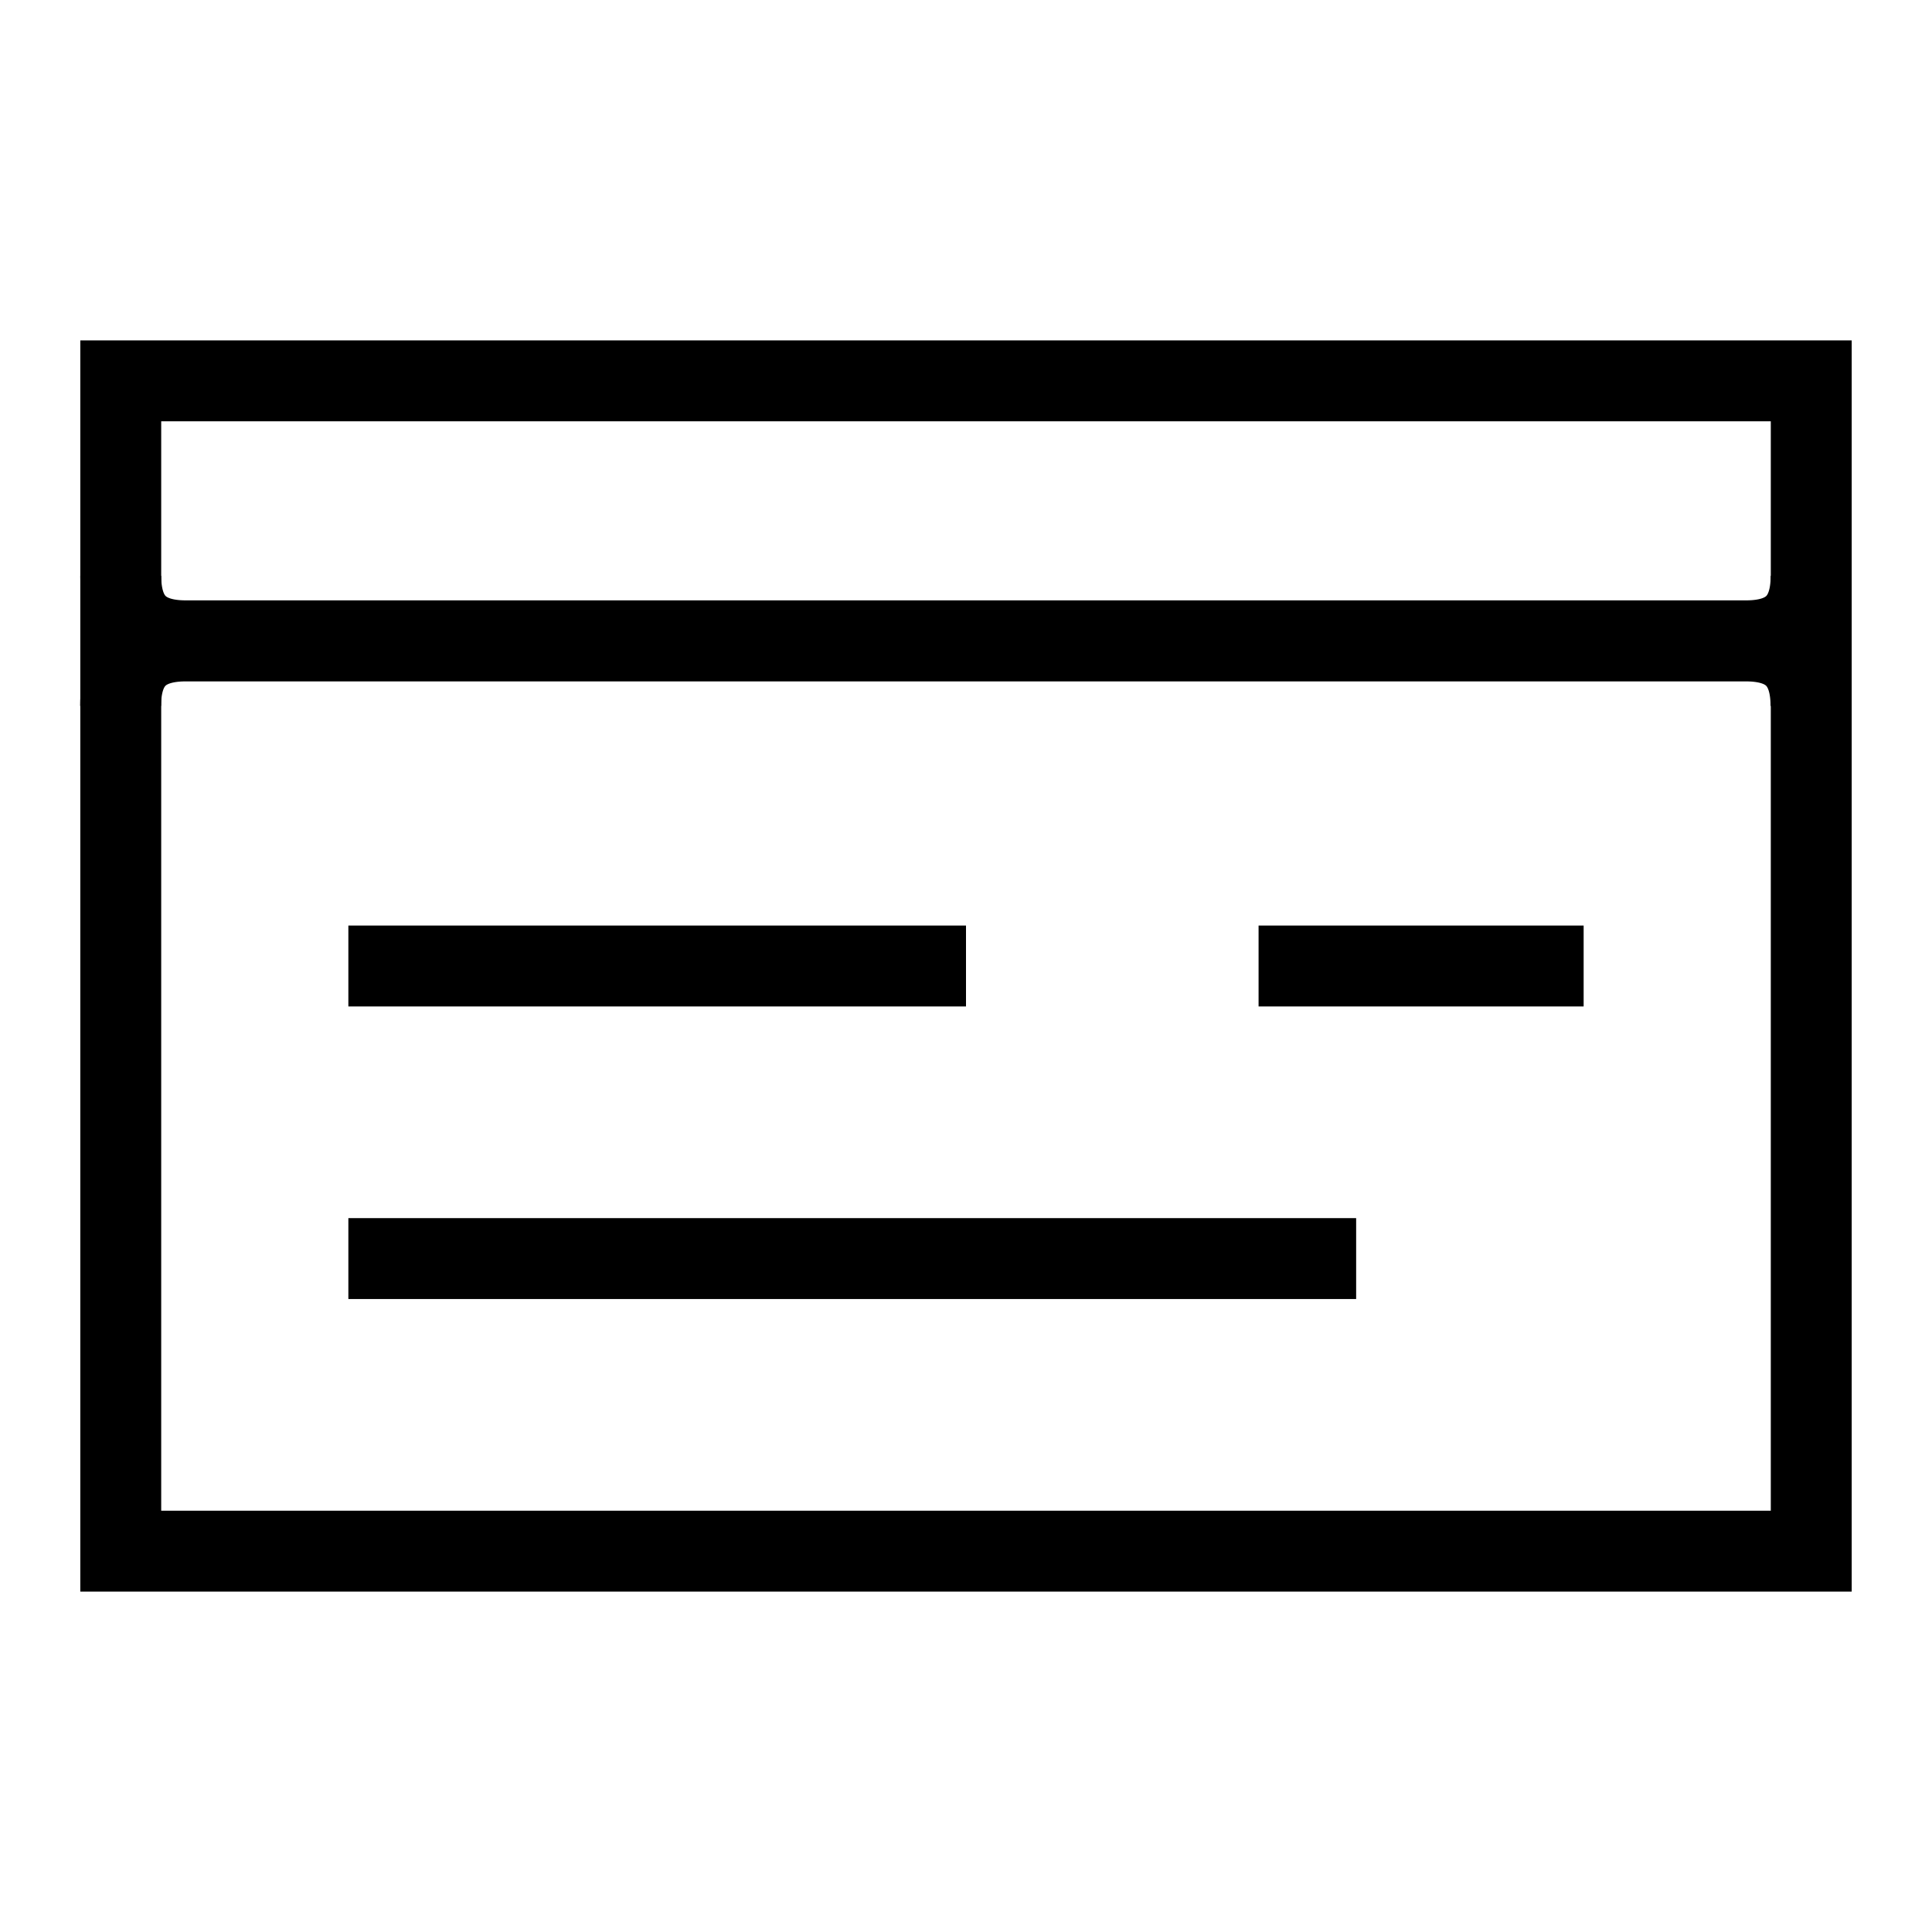
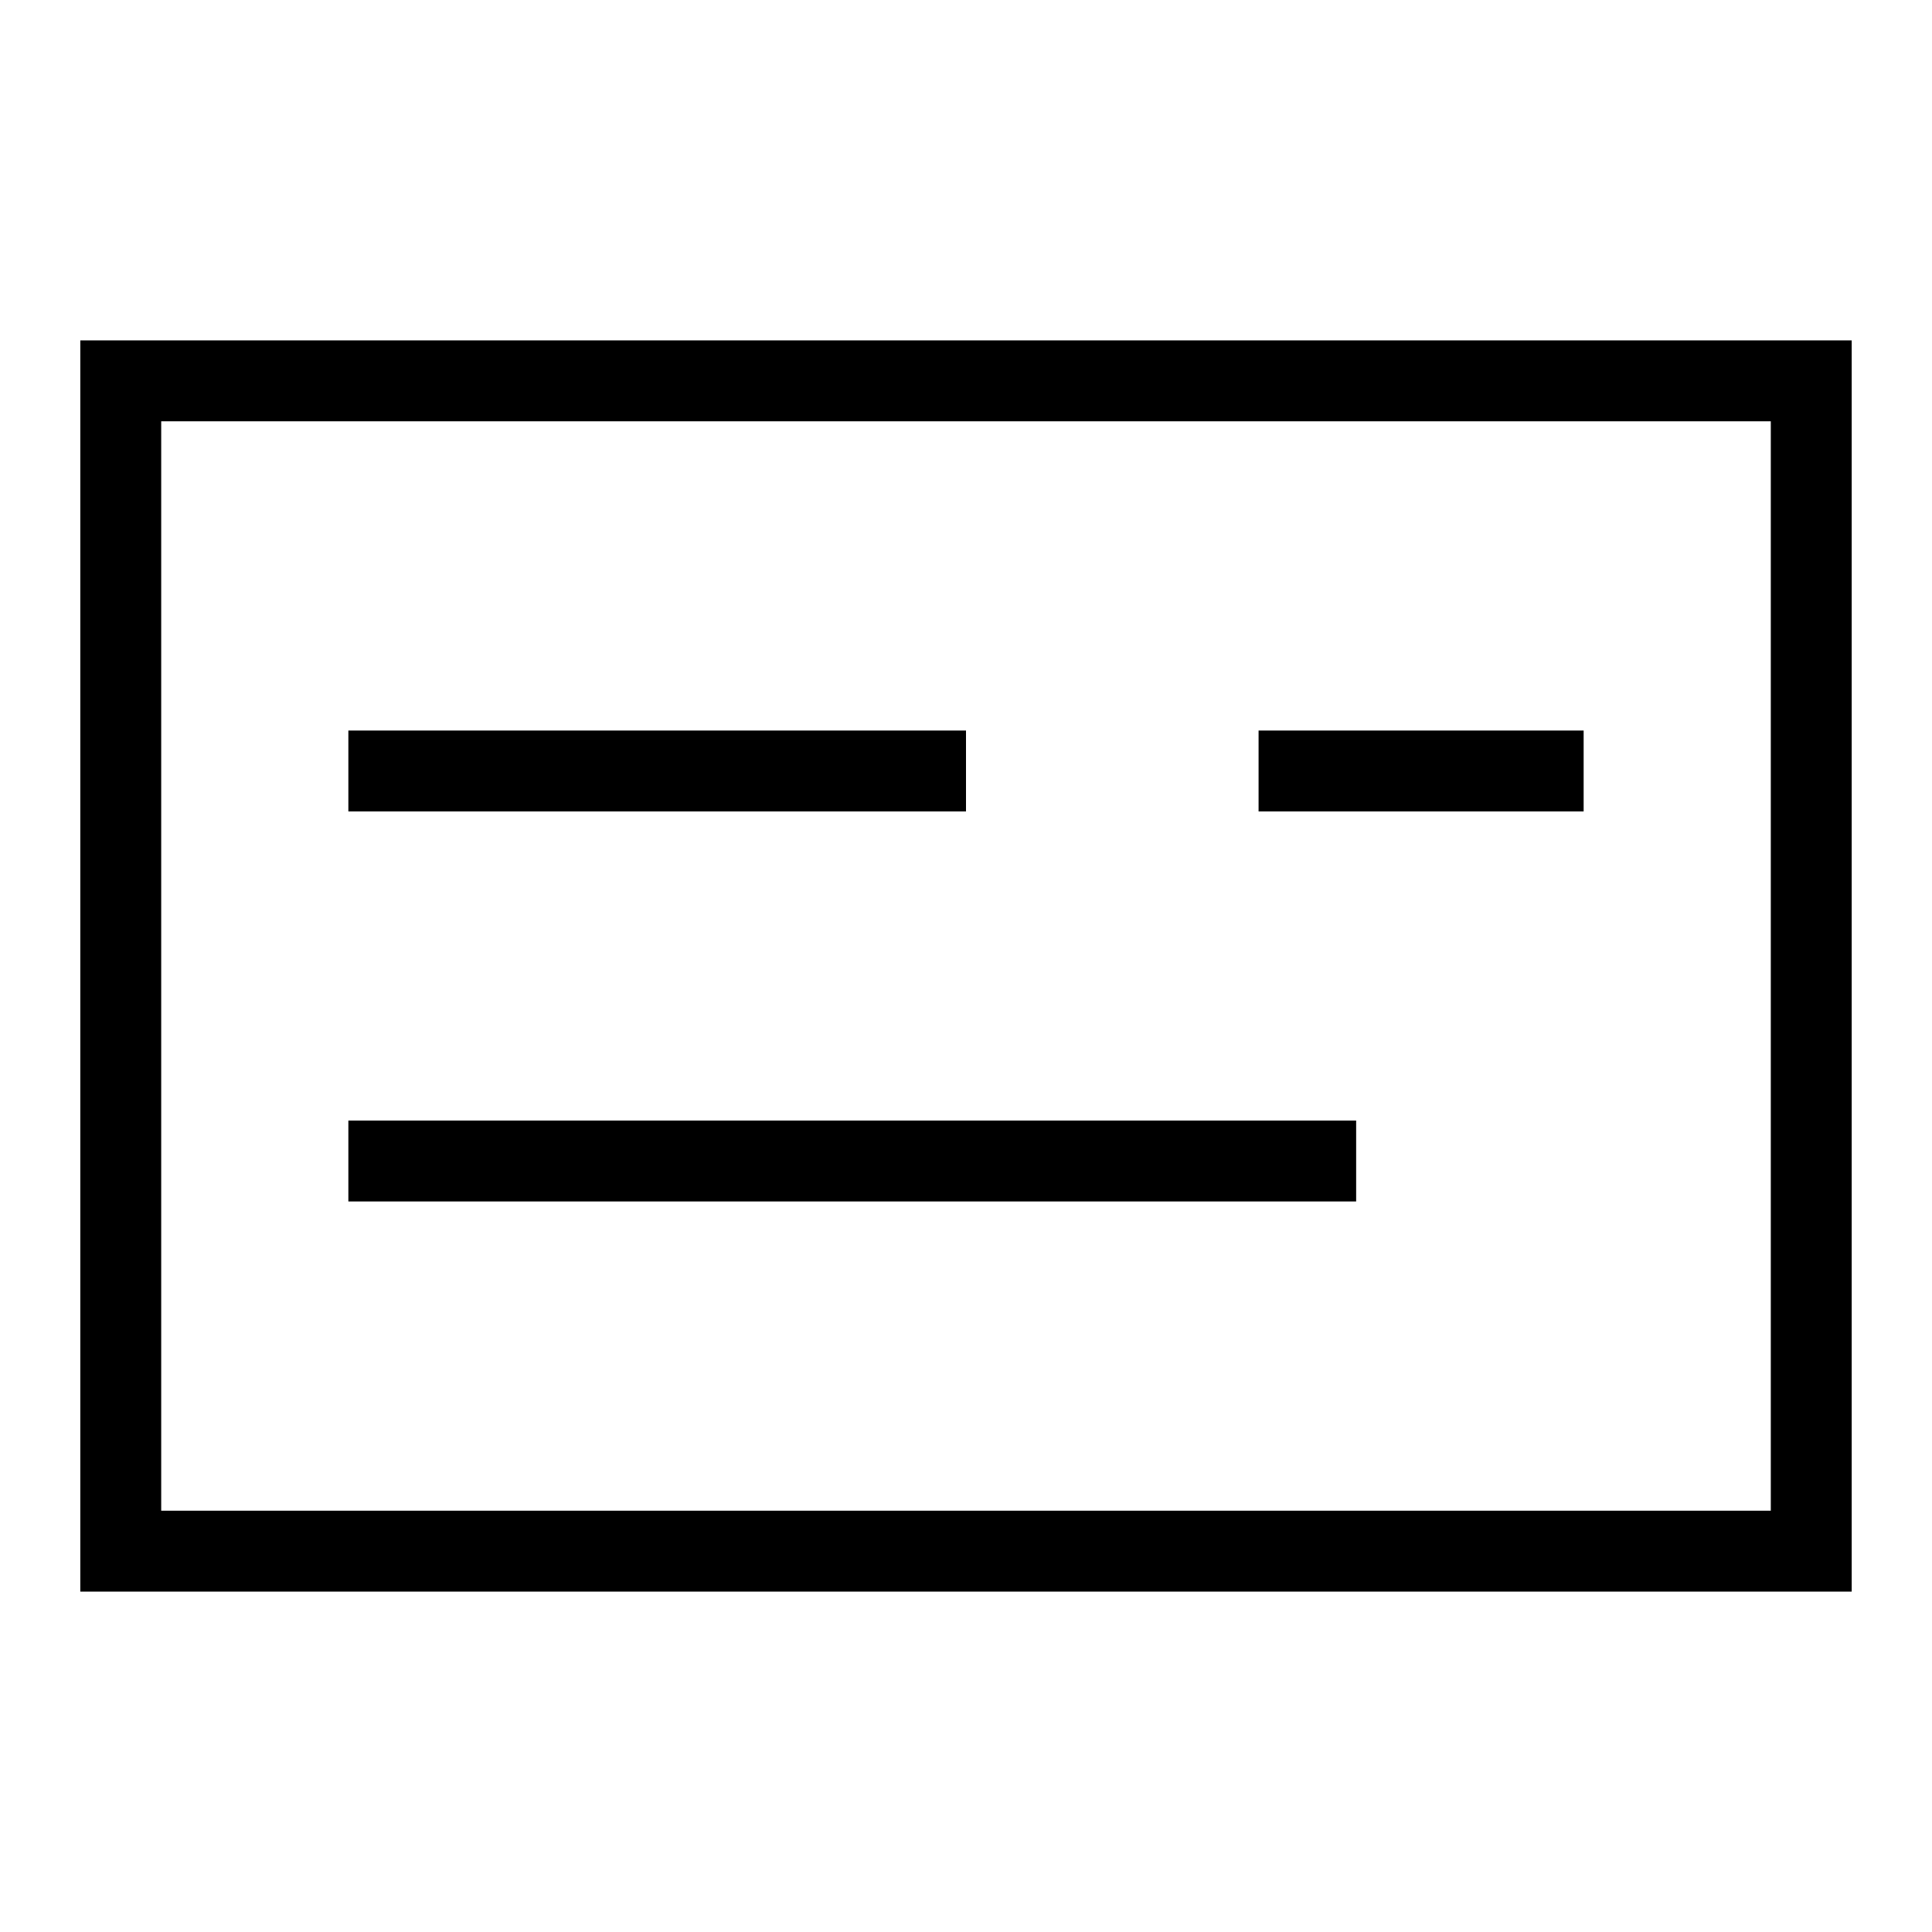
<svg xmlns="http://www.w3.org/2000/svg" width="16" height="16" stroke-width="0.67" viewBox="0 0 16 16">
  <g fill="none" stroke="currentColor" stroke-width="0.67">
    <path d="M1 3.154h14v9.692h-14Z" />
-     <path d="M1 4.769q0 .538.538.538h12.923q.538 0 .538-.538m-14 1.077q0-.538.538-.538h12.923q.538 0 .538.538" />
-     <path d="M2.885 8h5.115m2.423 0h2.692M2.885 10.423h8.346" />
+     <path d="M2.885 6.385h5.115m2.423 0h2.692M2.885 9.615h8.346" />
  </g>
</svg>
